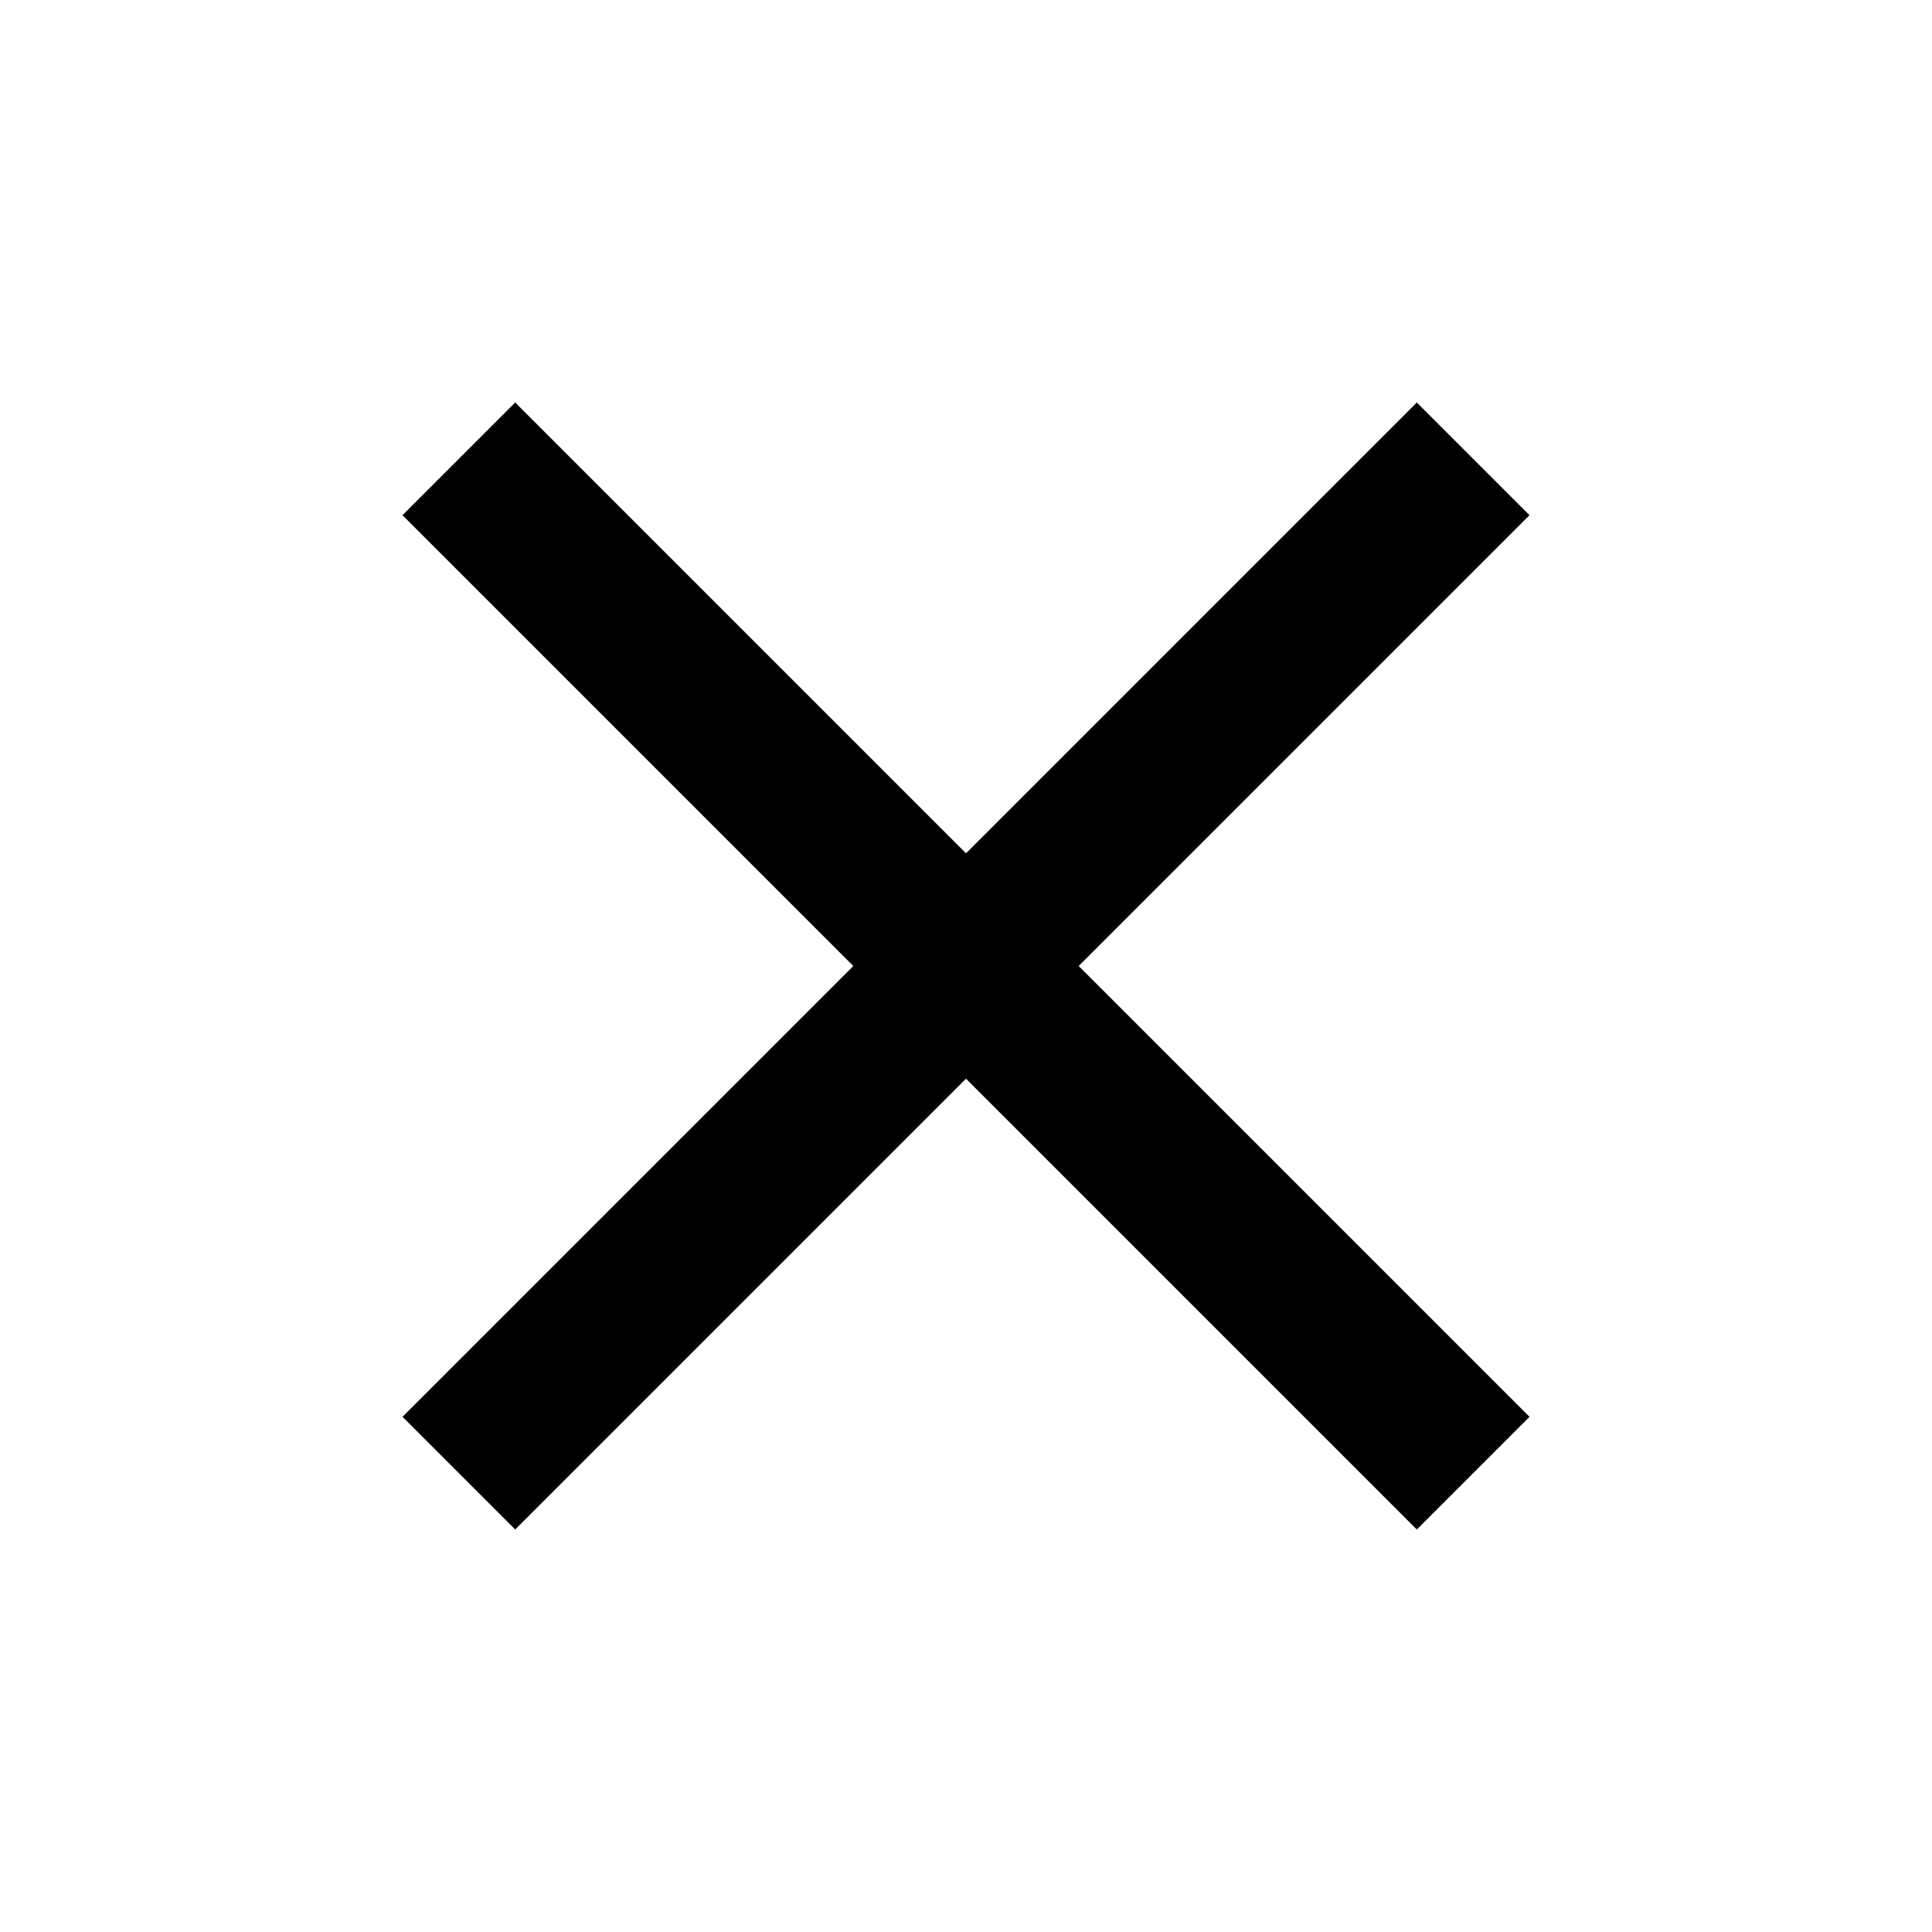
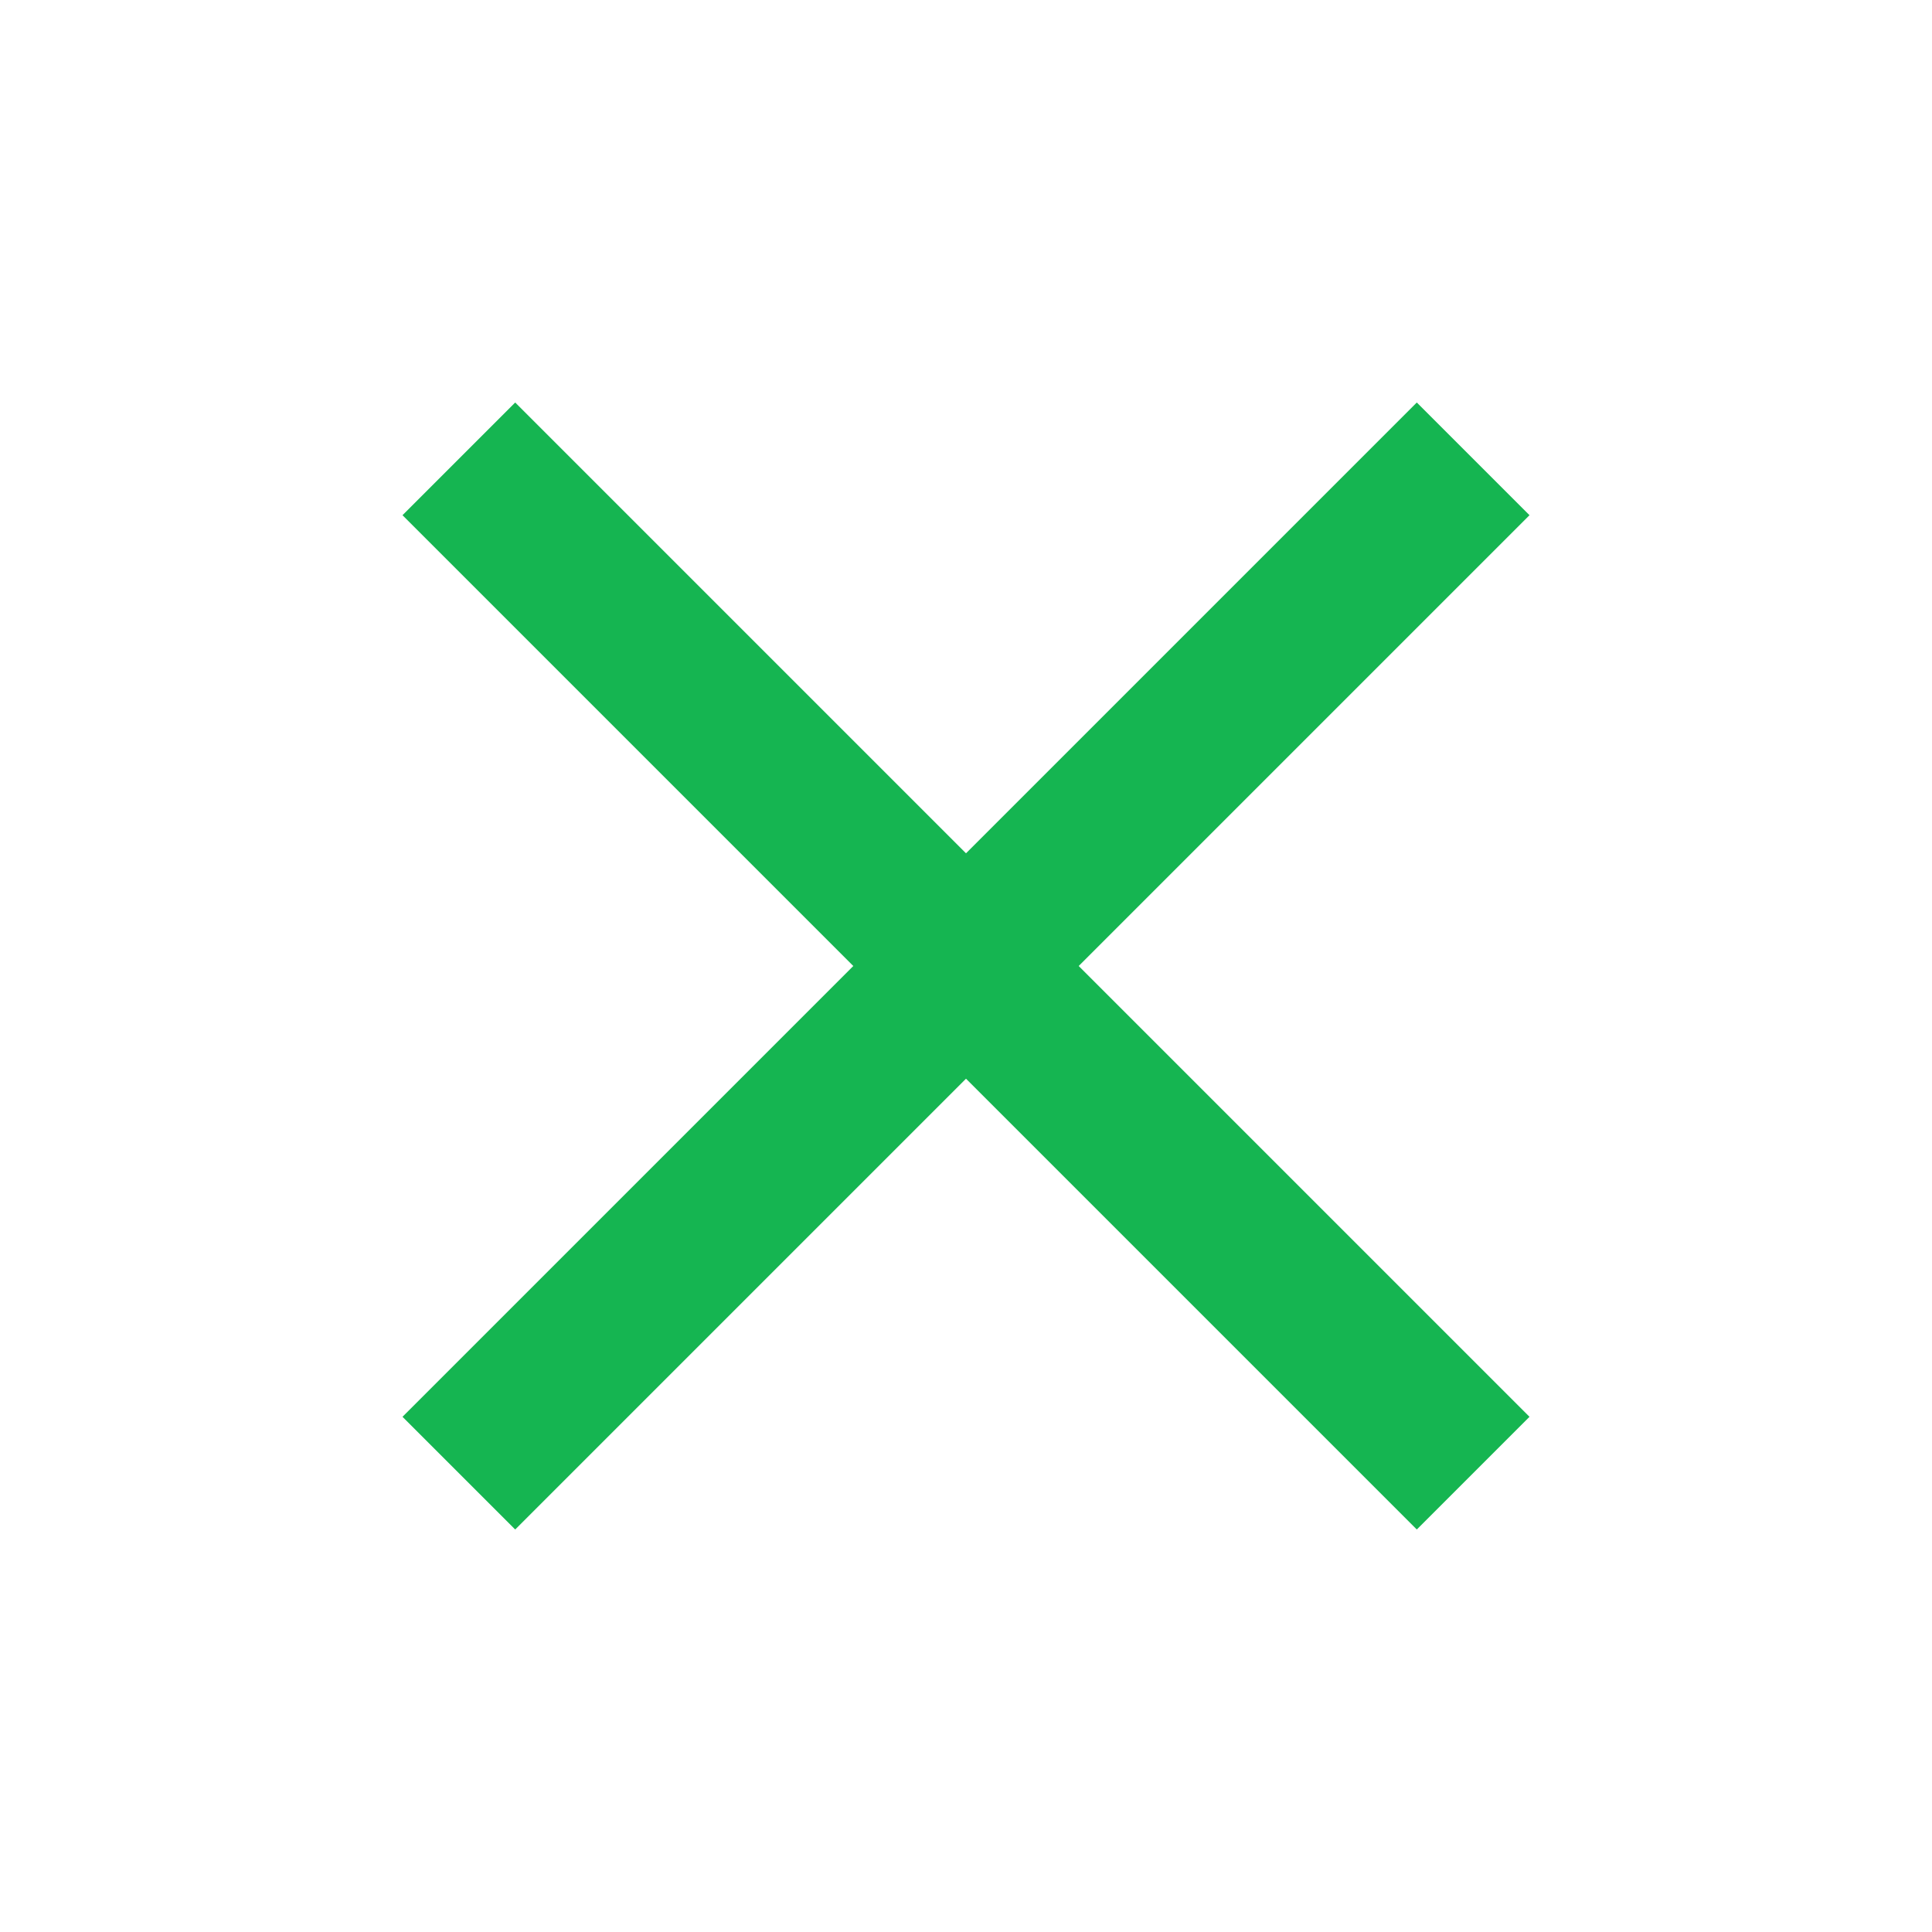
- <svg xmlns="http://www.w3.org/2000/svg" height="24px" viewBox="0 -960 960 960" width="24px" fill="#000">
+ <svg xmlns="http://www.w3.org/2000/svg" height="24px" viewBox="0 -960 960 960" width="24px" fill="#15b551">
  <path d="m256-200-56-56 224-224-224-224 56-56 224 224 224-224 56 56-224 224 224 224-56 56-224-224-224 224Z" />
</svg>
